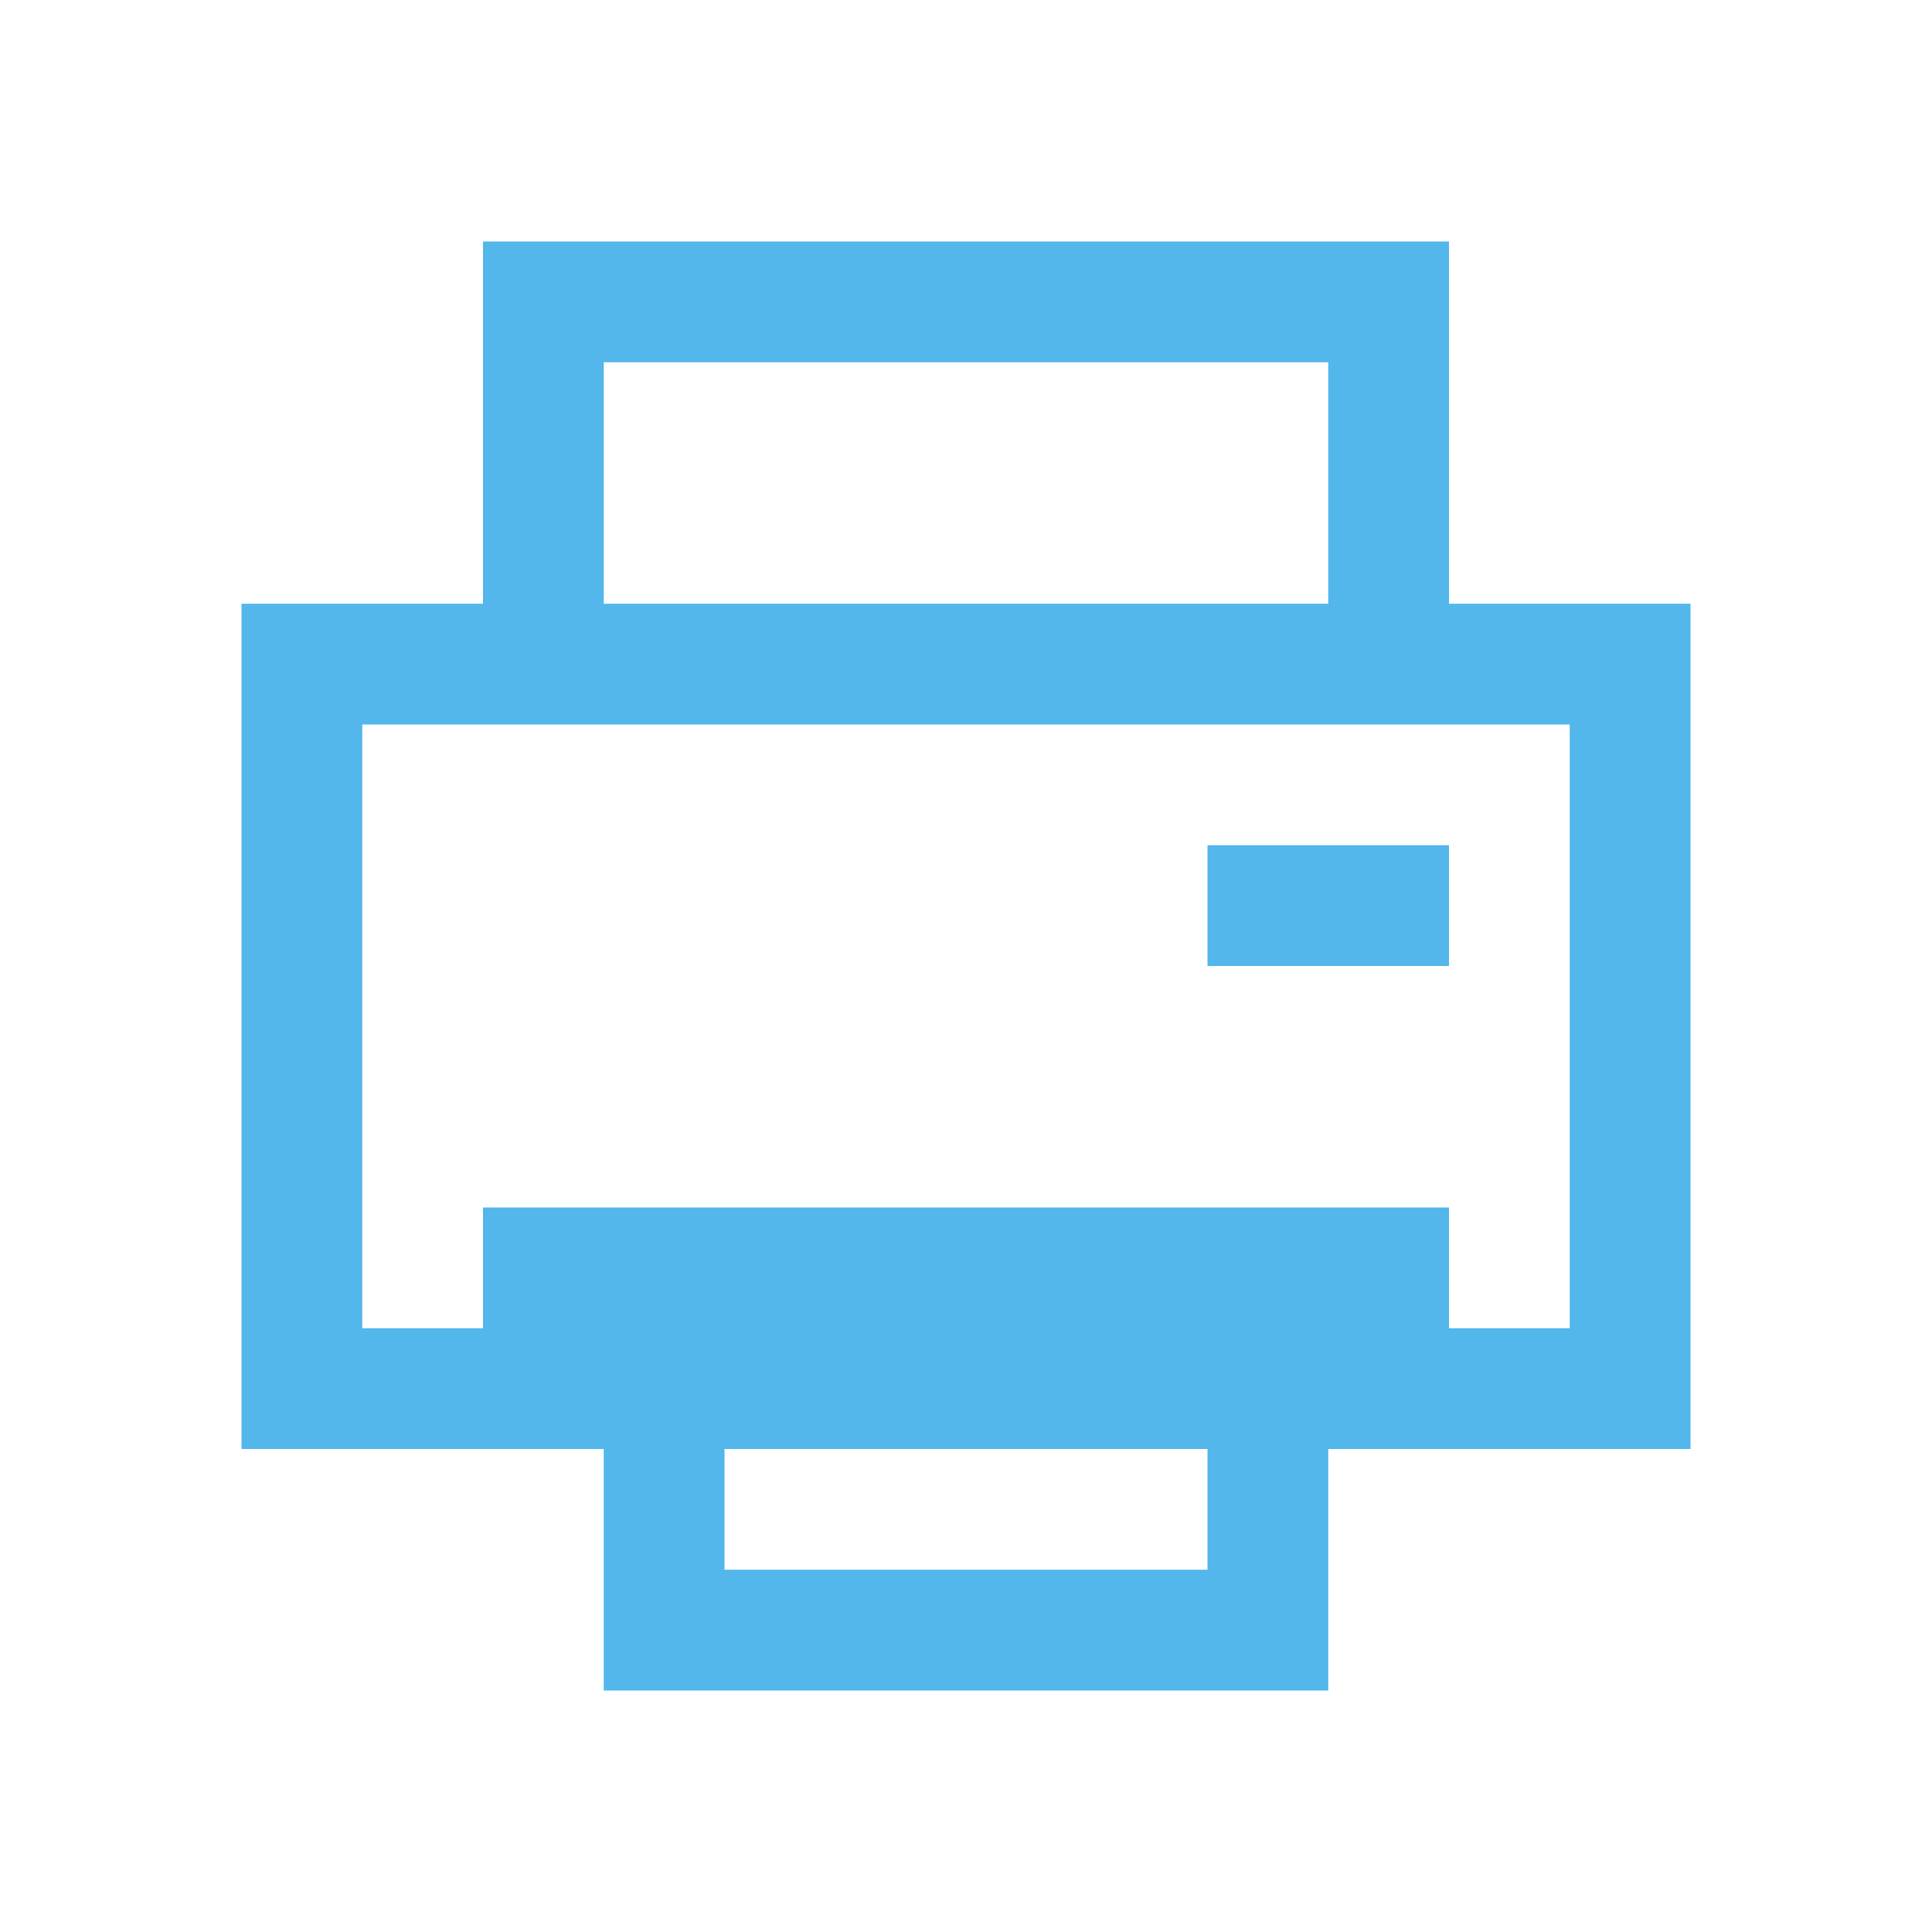
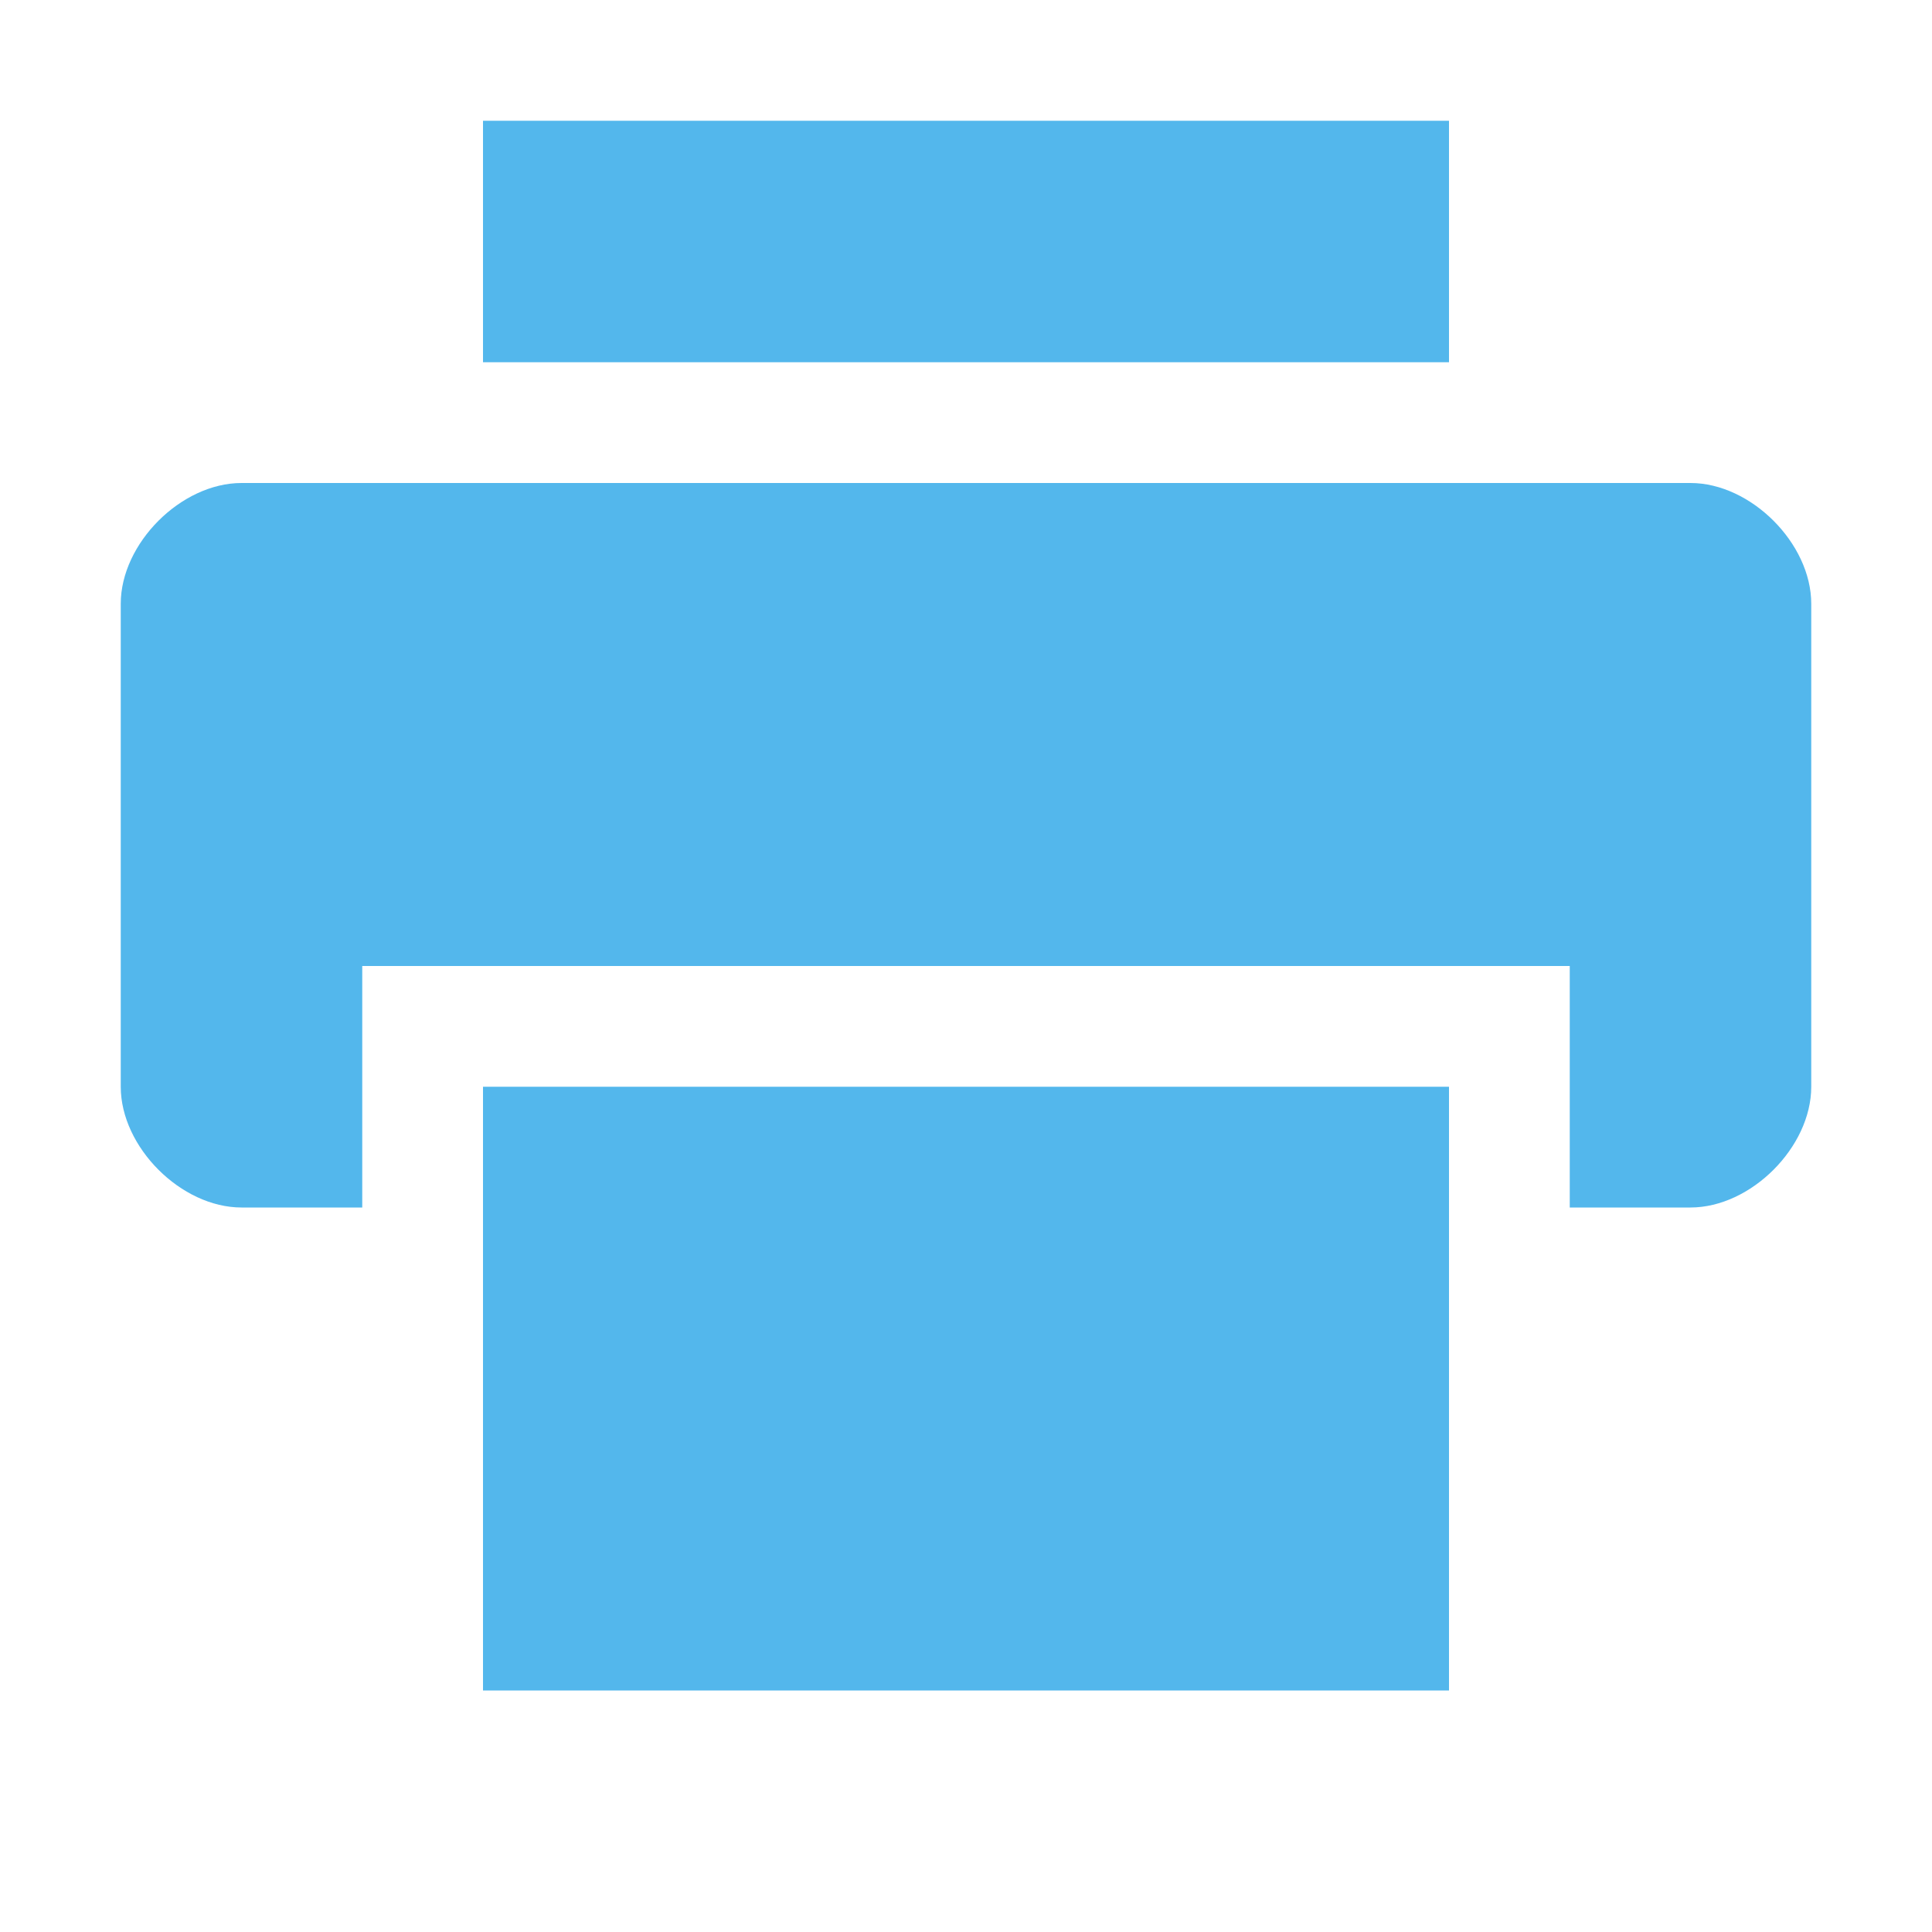
- <svg xmlns="http://www.w3.org/2000/svg" viewBox="0 0 16 16">
-   <defs id="defs3051" color="#53b7ec" fill="#53b7ec" style="">
-     <style type="text/css" id="current-color-scheme">
-       .ColorScheme-Text {
-         color:#232629;
-       }
-       </style>
-   </defs>
-   <path style="" d="M 4 2 L 4 3 L 4 5 L 3 5 L 2 5 L 2 6 L 2 11 L 2 12 L 3 12 L 5 12 L 5 13 L 5 14 L 10 14 L 11 14 L 11 13 L 11 12 L 13 12 L 14 12 L 14 11 L 14 6 L 14 5 L 12 5 L 12 3 L 12 2 L 4 2 z M 5 3 L 11 3 L 11 5 L 5 5 L 5 3 z M 3 6 L 13 6 L 13 11 L 12 11 L 12 10 L 4 10 L 4 11 L 3 11 L 3 6 z M 10 7 L 10 8 L 12 8 L 12 7 L 10 7 z M 6 12 L 10 12 L 10 13 L 6 13 L 6 12 z " class="ColorScheme-Text" color="#53b7ec" fill="#53b7ec" />
+ <svg xmlns="http://www.w3.org/2000/svg" width="16" height="16">
+   <g fill="#53b7ec" color="#53b7ec" style="">
+     <path d="M2 4c-.5 0-1 .5-1 1v4c0 .5.5 1 1 1h1V8h10v2h1c.5 0 1-.5 1-1V5c0-.5-.5-1-1-1zM4 1v2h8V1z" />
+     <path d="M4 9v5h8V9z" />
+   </g>
</svg>
